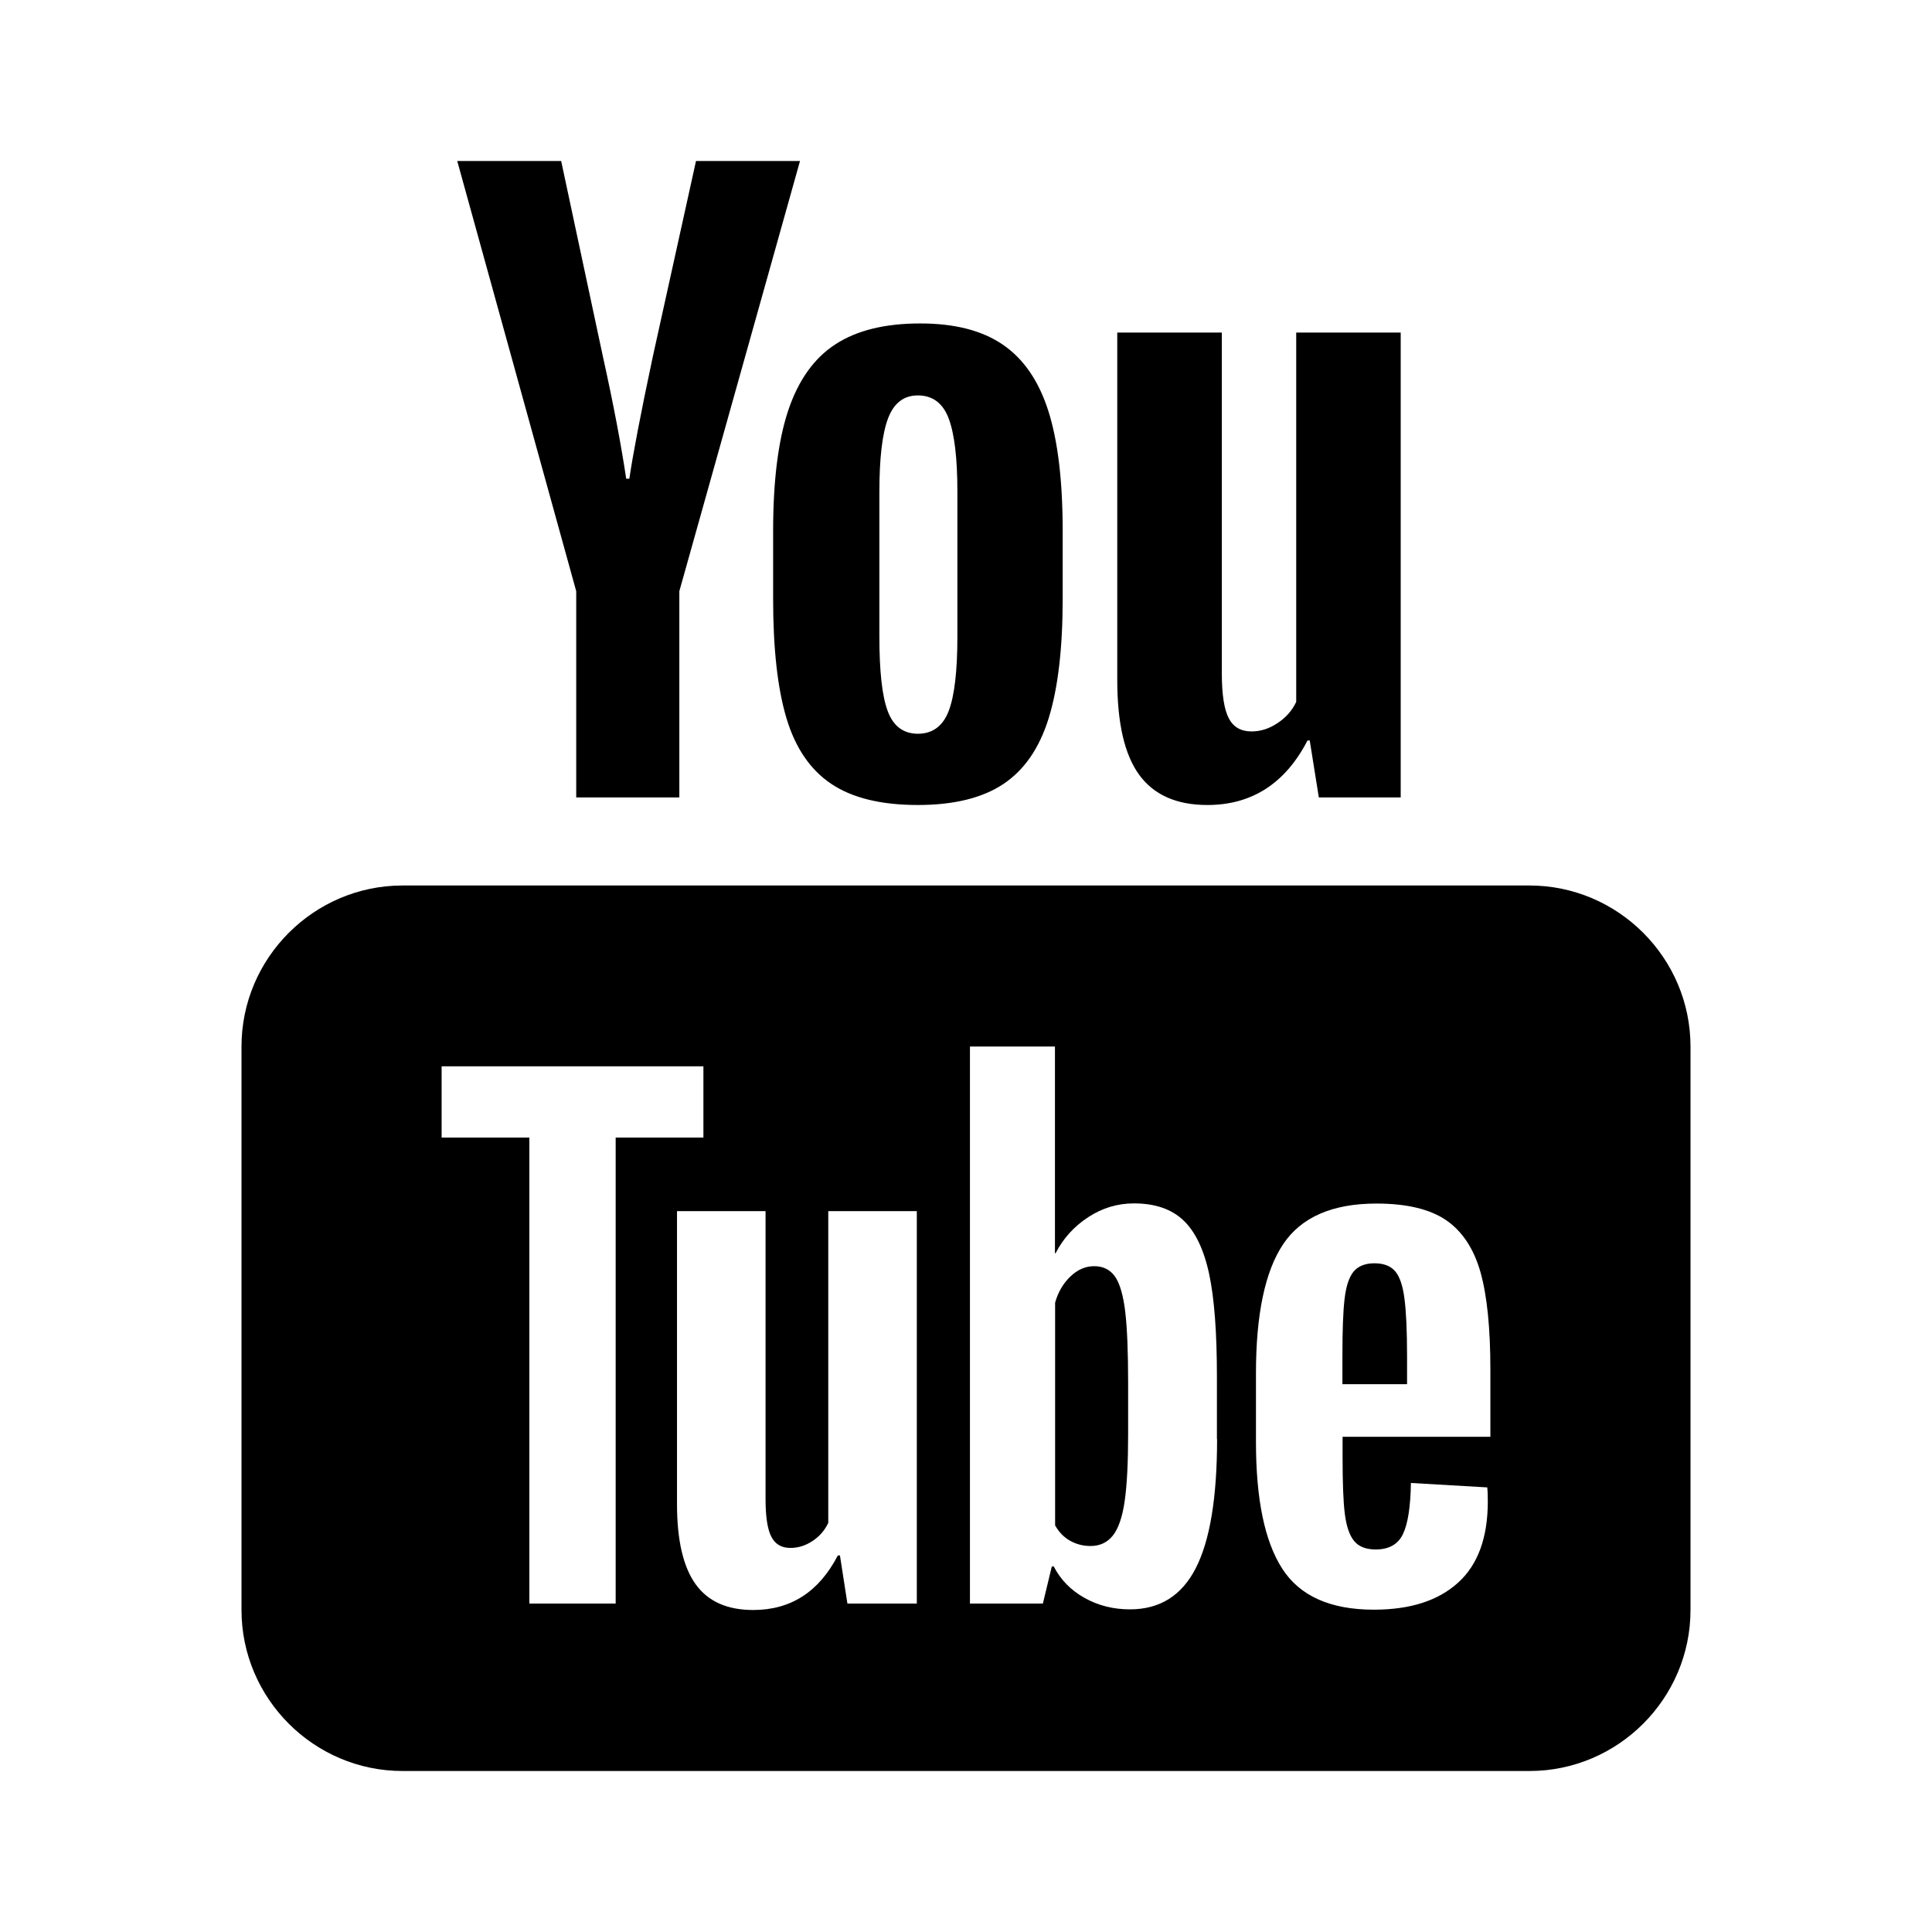
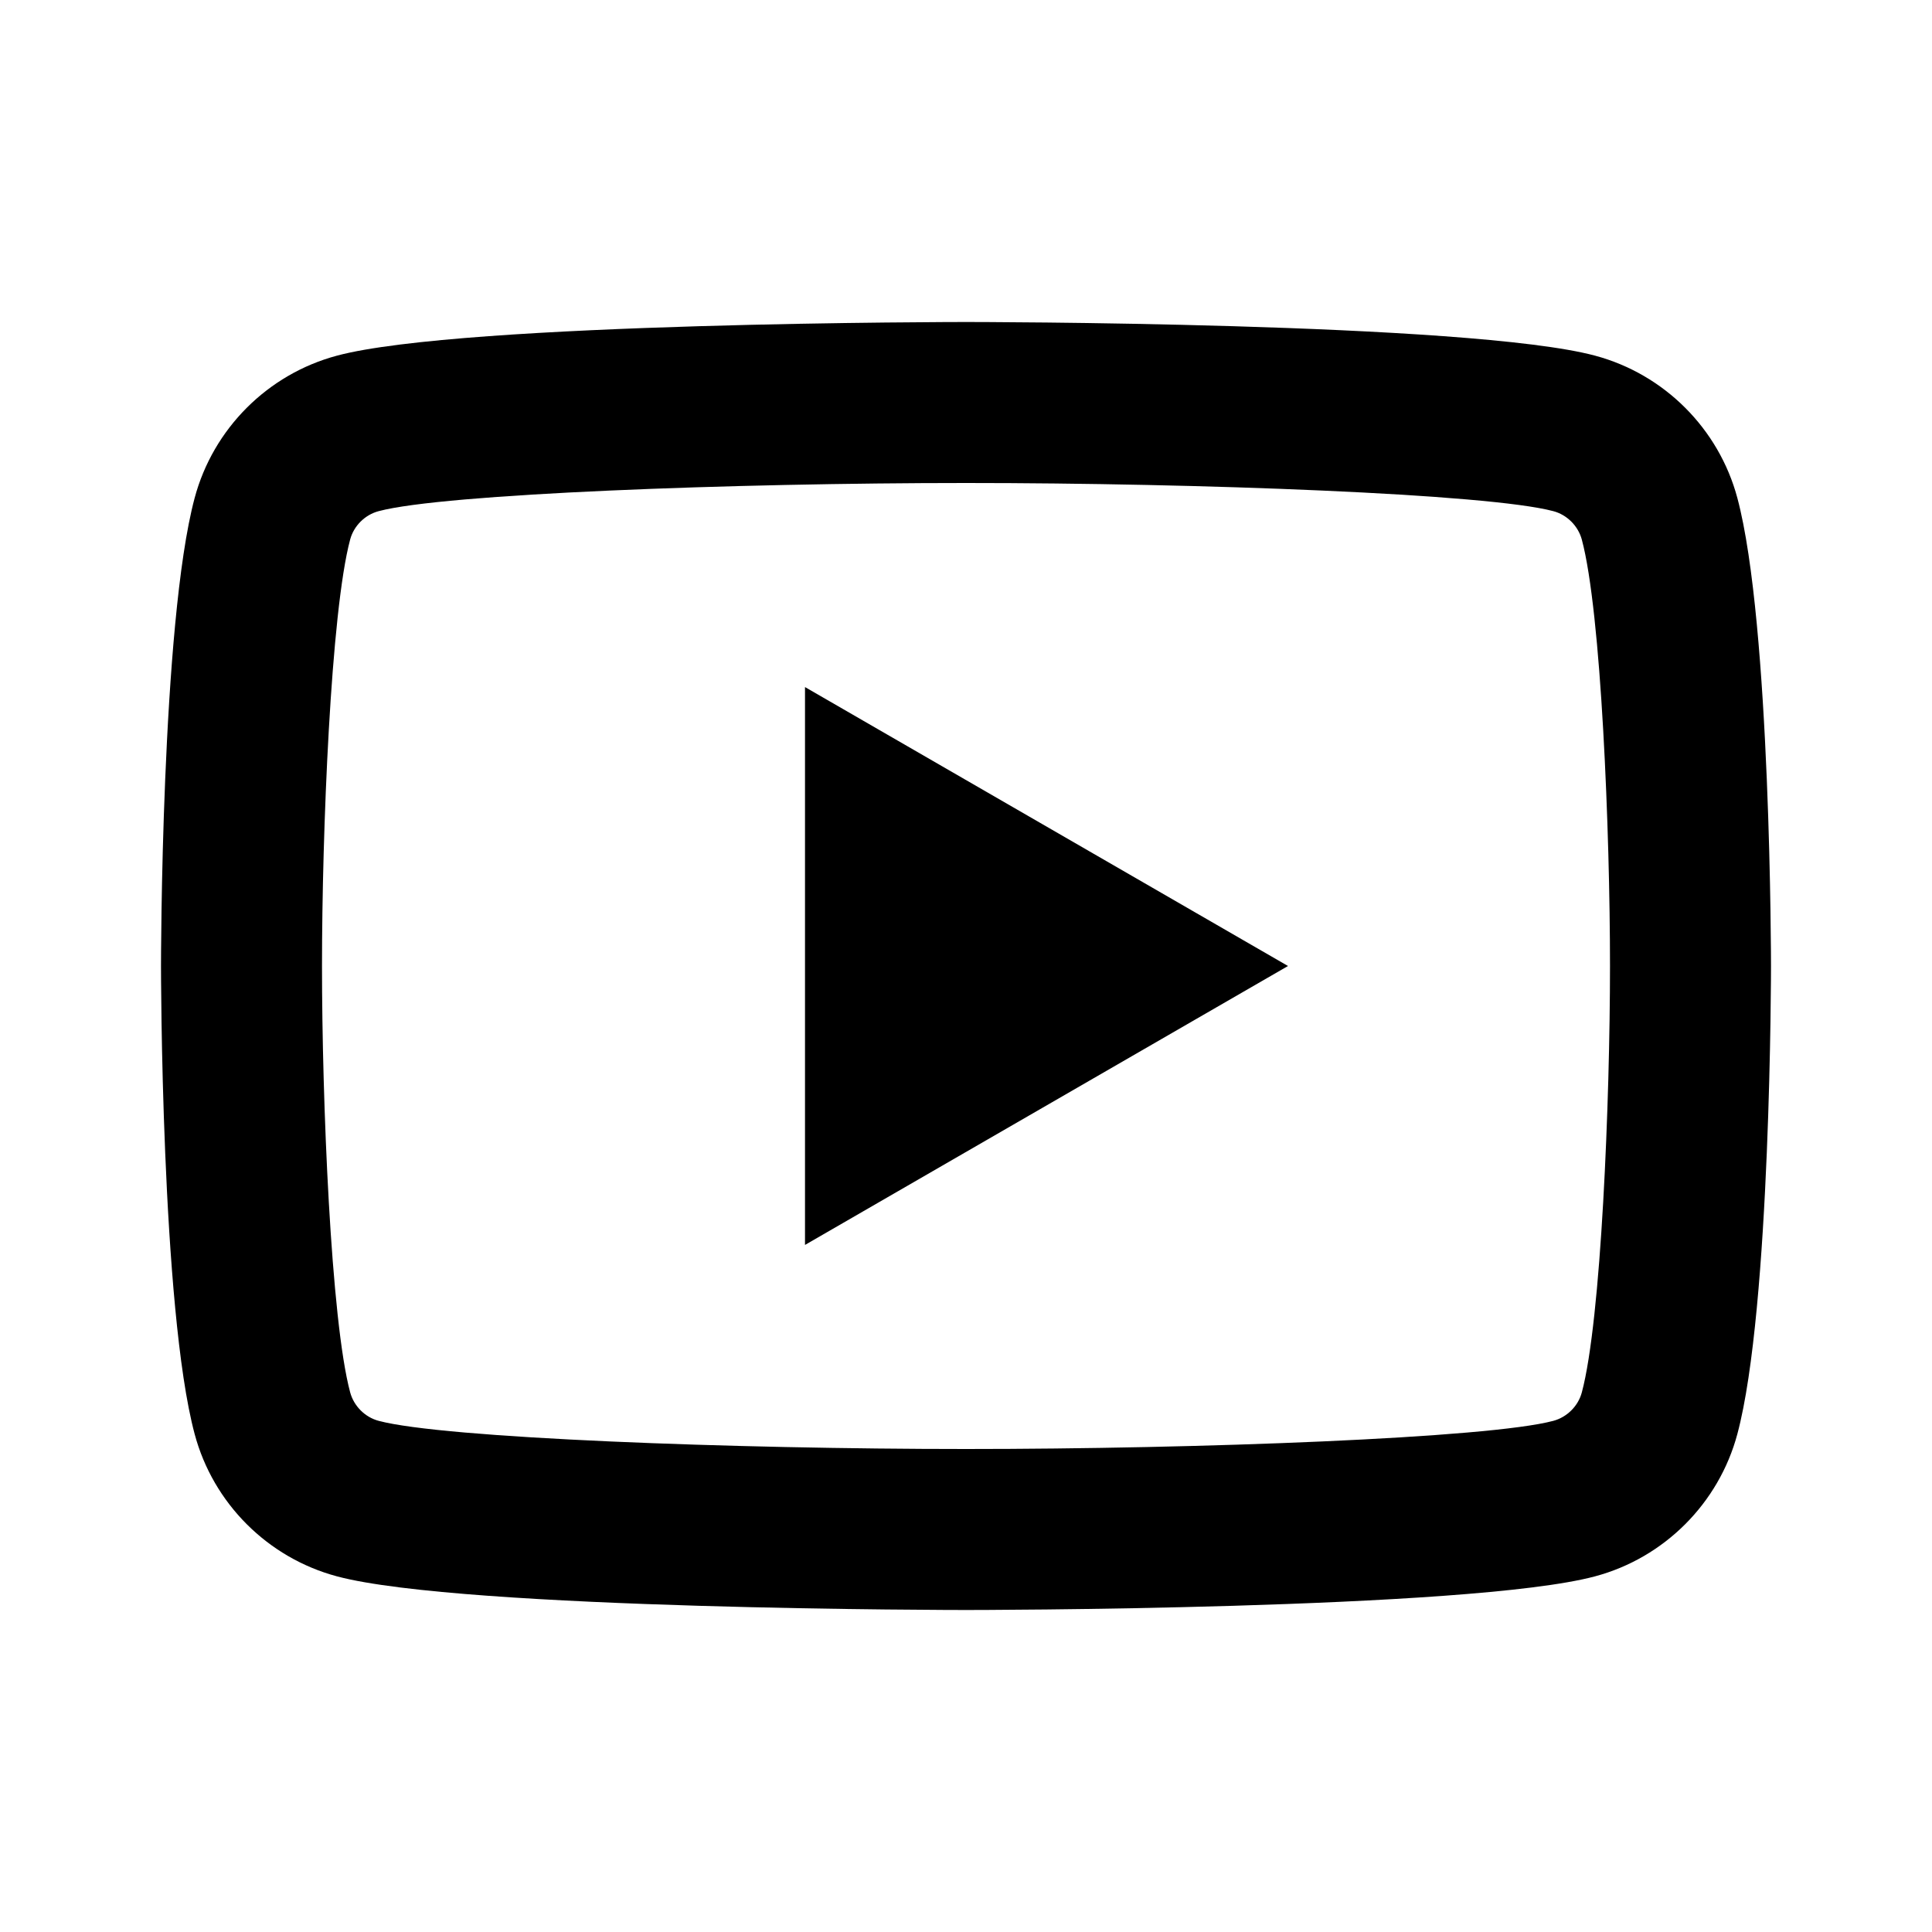
<svg xmlns="http://www.w3.org/2000/svg" viewBox="0 0 24 24" width="24px" height="24px">
-   <path d="M 5.68 2 L 7.158 7.344 L 7.158 9.906 L 8.439 9.906 L 8.439 7.344 L 9.938 2 L 8.646 2 L 8.109 4.432 C 7.958 5.142 7.862 5.646 7.818 5.947 L 7.779 5.947 C 7.716 5.526 7.62 5.018 7.488 4.422 L 6.971 2 L 5.68 2 z M 11.432 4.018 C 10.998 4.018 10.648 4.102 10.381 4.275 C 10.114 4.447 9.917 4.723 9.791 5.1 C 9.666 5.477 9.604 5.976 9.604 6.598 L 9.604 7.438 C 9.604 8.053 9.658 8.545 9.768 8.916 C 9.878 9.287 10.063 9.56 10.324 9.736 C 10.585 9.912 10.944 10 11.402 10 C 11.848 10 12.203 9.913 12.463 9.74 C 12.723 9.567 12.911 9.296 13.027 8.922 C 13.143 8.548 13.201 8.053 13.201 7.438 L 13.201 6.598 C 13.201 5.977 13.142 5.479 13.023 5.105 C 12.904 4.732 12.715 4.457 12.457 4.281 C 12.199 4.105 11.859 4.018 11.432 4.018 z M 13.879 4.131 L 13.879 8.445 C 13.879 8.979 13.968 9.372 14.15 9.623 C 14.332 9.874 14.615 10 14.998 10 C 15.55 10 15.966 9.733 16.242 9.199 L 16.27 9.199 L 16.383 9.906 L 17.4 9.906 L 17.4 4.131 L 16.102 4.131 L 16.102 8.719 C 16.052 8.826 15.975 8.913 15.871 8.982 C 15.767 9.052 15.66 9.086 15.547 9.086 C 15.415 9.086 15.321 9.032 15.264 8.922 C 15.207 8.812 15.178 8.627 15.178 8.369 L 15.178 4.131 L 13.879 4.131 z M 11.402 4.912 C 11.584 4.912 11.713 5.007 11.785 5.199 C 11.857 5.39 11.893 5.694 11.893 6.109 L 11.893 7.908 C 11.893 8.335 11.857 8.644 11.785 8.832 C 11.713 9.02 11.585 9.114 11.404 9.115 C 11.222 9.115 11.096 9.02 11.027 8.832 C 10.957 8.644 10.924 8.335 10.924 7.908 L 10.924 6.109 C 10.924 5.695 10.959 5.391 11.031 5.199 C 11.103 5.008 11.226 4.912 11.402 4.912 z M 5 11 C 3.9 11 3 11.9 3 13 L 3 20 C 3 21.1 3.9 22 5 22 L 19 22 C 20.1 22 21 21.1 21 20 L 21 13 C 21 11.9 20.1 11 19 11 L 5 11 z M 12.049 13 L 13.105 13 L 13.105 15.568 L 13.113 15.568 C 13.208 15.382 13.345 15.233 13.52 15.119 C 13.695 15.005 13.884 14.949 14.086 14.949 C 14.346 14.949 14.549 15.018 14.697 15.156 C 14.845 15.294 14.954 15.517 15.02 15.824 C 15.086 16.132 15.117 16.559 15.117 17.105 L 15.117 17.877 L 15.119 17.877 C 15.119 18.604 15.03 19.137 14.855 19.479 C 14.68 19.821 14.408 19.992 14.037 19.992 C 13.83 19.992 13.643 19.945 13.473 19.85 C 13.303 19.755 13.175 19.624 13.09 19.459 L 13.066 19.459 L 12.955 19.92 L 12.049 19.92 L 12.049 13 z M 5.486 13.246 L 8.738 13.246 L 8.738 14.131 L 7.648 14.131 L 7.648 19.92 L 6.576 19.92 L 6.576 14.131 L 5.486 14.131 L 5.486 13.246 z M 17.098 14.951 C 17.474 14.951 17.763 15.02 17.965 15.158 C 18.166 15.296 18.308 15.512 18.391 15.803 C 18.473 16.095 18.514 16.498 18.514 17.012 L 18.514 17.848 L 16.678 17.848 L 16.678 18.096 C 16.678 18.409 16.686 18.643 16.705 18.799 C 16.724 18.955 16.762 19.07 16.82 19.141 C 16.878 19.213 16.968 19.248 17.09 19.248 C 17.254 19.248 17.367 19.184 17.428 19.057 C 17.489 18.93 17.522 18.719 17.527 18.422 L 18.475 18.477 C 18.48 18.519 18.482 18.578 18.482 18.652 C 18.482 19.103 18.358 19.44 18.111 19.662 C 17.864 19.885 17.517 19.996 17.066 19.996 C 16.525 19.996 16.146 19.825 15.928 19.486 C 15.71 19.147 15.602 18.623 15.602 17.912 L 15.602 17.061 C 15.602 16.329 15.714 15.794 15.939 15.457 C 16.164 15.12 16.552 14.951 17.098 14.951 z M 8.41 15.045 L 9.51 15.045 L 9.51 18.625 C 9.51 18.842 9.534 18.998 9.582 19.09 C 9.63 19.183 9.708 19.229 9.82 19.229 C 9.915 19.229 10.009 19.2 10.096 19.141 C 10.184 19.083 10.246 19.008 10.289 18.918 L 10.289 15.045 L 11.389 15.045 L 11.389 19.92 L 11.387 19.92 L 10.527 19.92 L 10.434 19.322 L 10.408 19.322 C 10.174 19.774 9.824 20 9.357 20 C 9.033 20 8.797 19.894 8.643 19.682 C 8.489 19.47 8.41 19.137 8.41 18.688 L 8.41 15.045 z M 17.074 15.693 C 16.957 15.693 16.87 15.729 16.814 15.797 C 16.758 15.866 16.721 15.979 16.703 16.135 C 16.684 16.291 16.676 16.528 16.676 16.846 L 16.676 17.195 L 17.479 17.195 L 17.479 16.846 C 17.479 16.533 17.468 16.297 17.447 16.135 C 17.427 15.973 17.388 15.859 17.332 15.793 C 17.276 15.727 17.191 15.693 17.074 15.693 z M 13.592 15.729 C 13.486 15.729 13.389 15.77 13.299 15.855 C 13.209 15.94 13.144 16.05 13.107 16.182 L 13.107 18.949 C 13.155 19.034 13.218 19.098 13.295 19.141 C 13.372 19.183 13.454 19.205 13.545 19.205 C 13.662 19.205 13.753 19.163 13.822 19.078 C 13.891 18.993 13.942 18.85 13.971 18.648 C 14 18.447 14.014 18.168 14.014 17.812 L 14.014 17.186 C 14.014 16.804 14.003 16.51 13.979 16.303 C 13.955 16.096 13.912 15.946 13.852 15.859 C 13.791 15.772 13.704 15.729 13.592 15.729 z" />
+   <path d="M 12 4 C 12 4 5.746 4 4.186 4.418 C 3.325 4.648 2.648 5.326 2.418 6.186 C 2 7.746 2 12 2 12 C 2 12 2 16.254 2.418 17.814 C 2.648 18.675 3.326 19.352 4.186 19.582 C 5.746 20 12 20 12 20 C 12 20 18.254 20 19.814 19.582 C 20.674 19.352 21.352 18.674 21.582 17.814 C 22 16.254 22 12 22 12 C 22 12 22 7.746 21.582 6.186 C 21.352 5.326 20.674 4.648 19.814 4.418 C 18.254 4 12 4 12 4 z M 12 6 C 14.882 6 18.491 6.134 19.297 6.35 C 19.466 6.395 19.604 6.533 19.65 6.703 C 19.891 7.601 20 10.342 20 12 C 20 13.658 19.891 16.398 19.65 17.297 C 19.605 17.466 19.467 17.604 19.297 17.65 C 18.492 17.866 14.882 18 12 18 C 9.119 18 5.51 17.866 4.703 17.65 C 4.534 17.605 4.396 17.467 4.35 17.297 C 4.109 16.399 4 13.658 4 12 C 4 10.342 4.109 7.601 4.35 6.701 C 4.395 6.533 4.533 6.395 4.703 6.35 C 5.508 6.134 9.118 6 12 6 z M 10 8.535 L 10 15.465 L 16 12 L 10 8.535 z" />
</svg>
